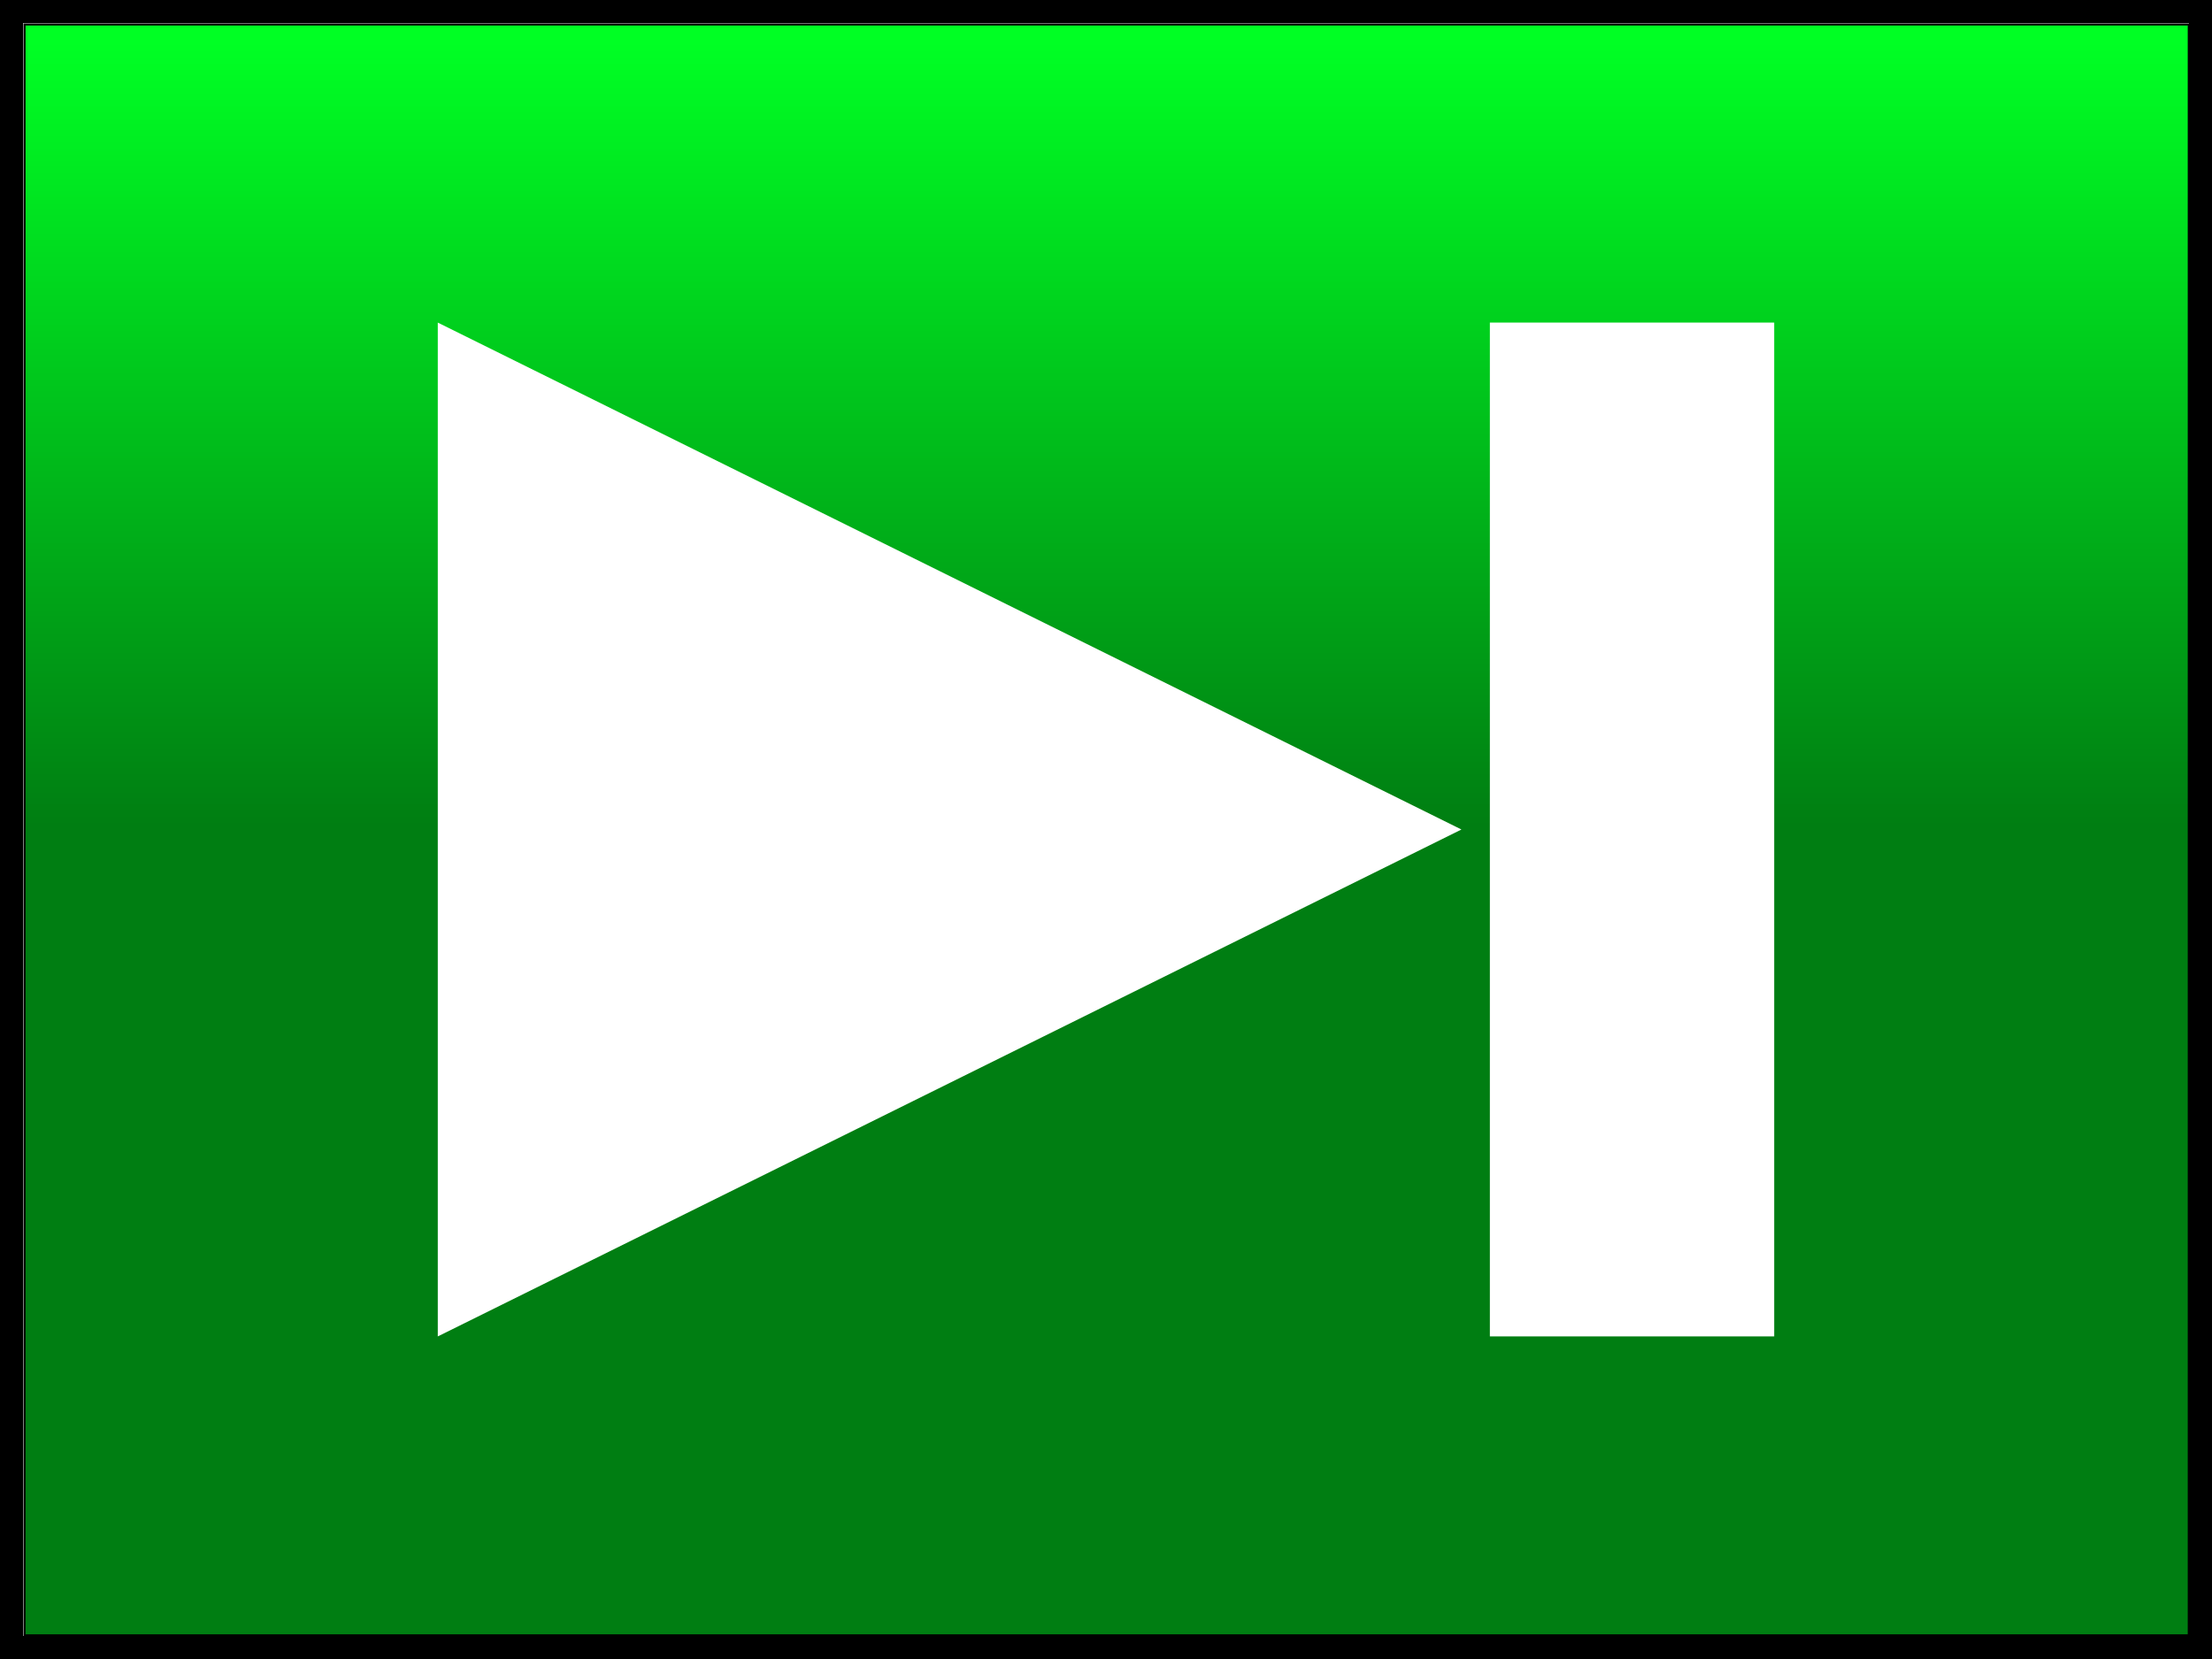
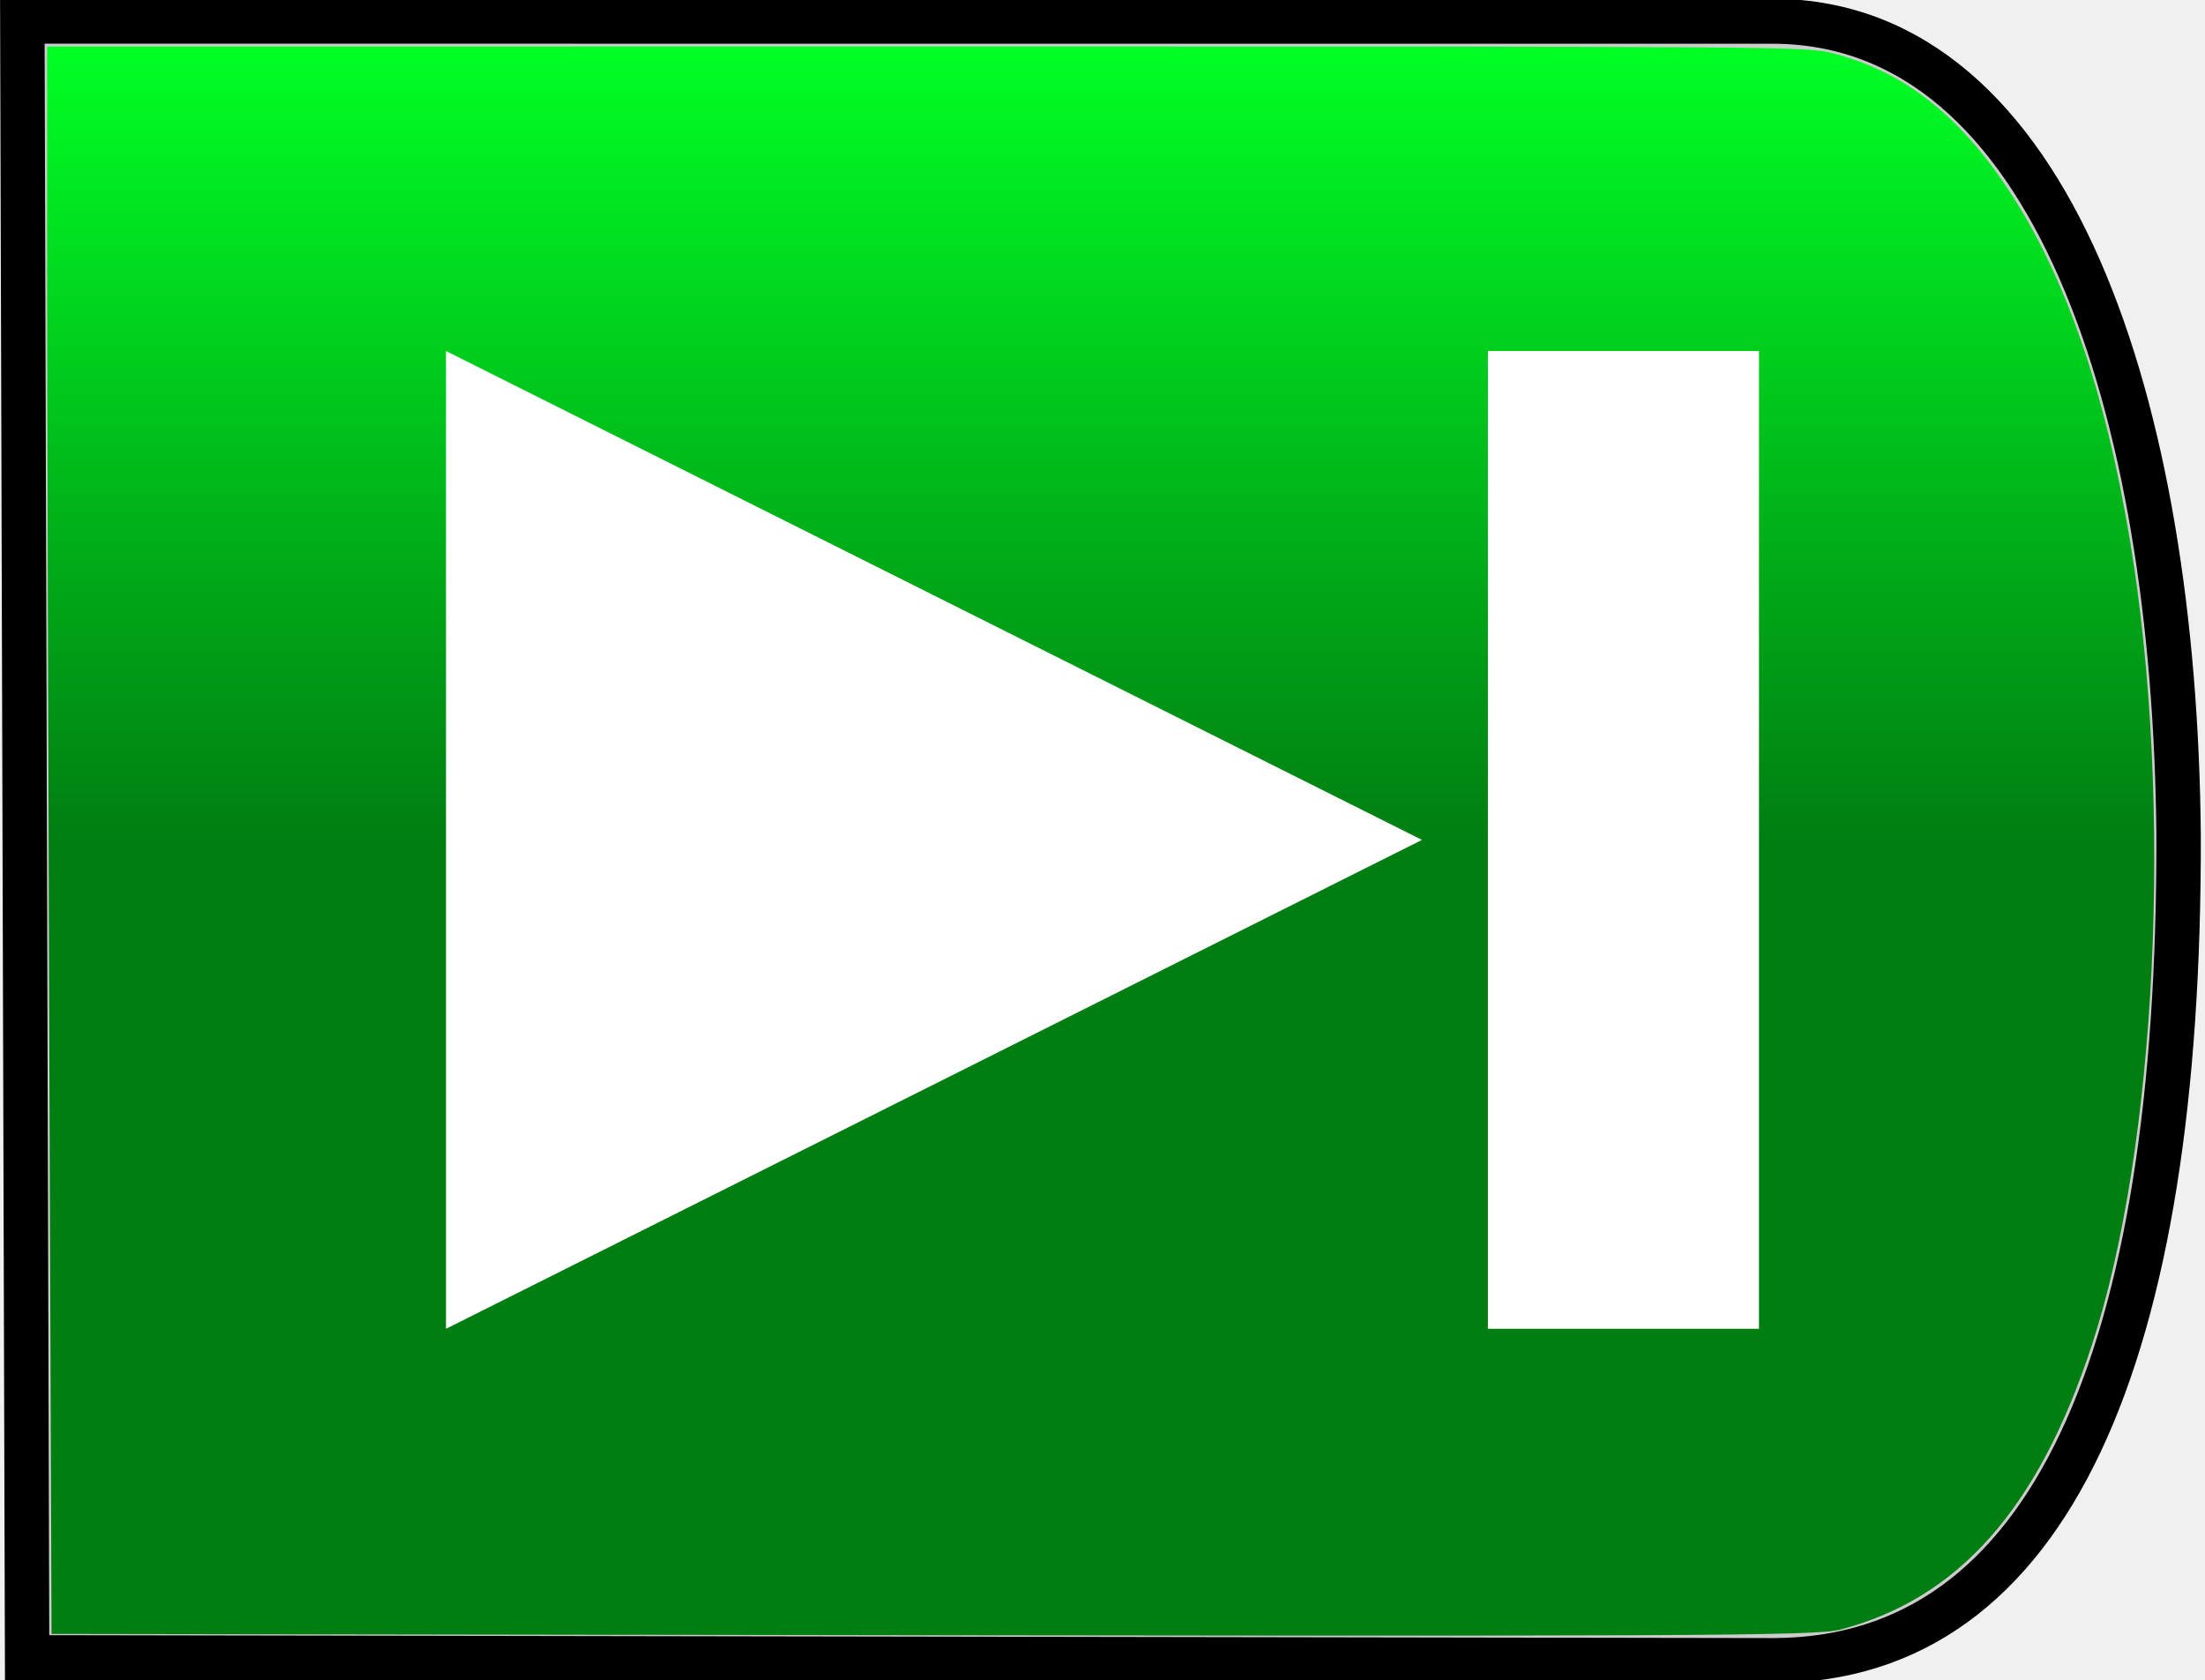
- <svg xmlns="http://www.w3.org/2000/svg" xmlns:xlink="http://www.w3.org/1999/xlink" width="48" height="36" id="svg2" version="1.1">
+ <svg xmlns="http://www.w3.org/2000/svg" xmlns:xlink="http://www.w3.org/1999/xlink" width="42" height="32" id="svg2" version="1.1">
  <defs id="defs4">
-     <linearGradient id="linearGradient3788">
-       <stop style="stop-color:#007e12;stop-opacity:1;" offset="0" id="stop3790" />
-       <stop style="stop-color:#00ff24;stop-opacity:1;" offset="1" id="stop3792" />
-     </linearGradient>
    <linearGradient id="linearGradient4190">
-       <stop style="stop-color:#000000;stop-opacity:1;" offset="0" id="stop4192" />
-       <stop style="stop-color:#000000;stop-opacity:0;" offset="1" id="stop4194" />
+       <stop style="stop-color:#007e12;stop-opacity:1;" offset="0" id="stop4192" />
+       <stop style="stop-color:#00ff24;stop-opacity:1;" offset="1" id="stop4194" />
    </linearGradient>
    <linearGradient id="linearGradient3830">
      <stop style="stop-color:#e9e9e9;stop-opacity:1;" offset="0" id="stop3832" />
      <stop style="stop-color:#ffffff;stop-opacity:1;" offset="1" id="stop3834" />
    </linearGradient>
    <linearGradient id="linearGradient3830-9">
      <stop id="stop3832-8" offset="0" style="stop-color:#e9e9e9;stop-opacity:1;" />
      <stop id="stop3834-0" offset="1" style="stop-color:#ffffff;stop-opacity:1;" />
    </linearGradient>
    <linearGradient id="linearGradient3830-6">
      <stop id="stop3832-5" offset="0" style="stop-color:#e9e9e9;stop-opacity:1;" />
      <stop id="stop3834-7" offset="1" style="stop-color:#ffffff;stop-opacity:1;" />
    </linearGradient>
    <linearGradient id="linearGradient3830-1">
      <stop id="stop3832-9" offset="0" style="stop-color:#e9e9e9;stop-opacity:1;" />
      <stop id="stop3834-1" offset="1" style="stop-color:#ffffff;stop-opacity:1;" />
    </linearGradient>
    <linearGradient id="linearGradient3830-96">
      <stop id="stop3832-4" offset="0" style="stop-color:#e9e9e9;stop-opacity:1;" />
      <stop id="stop3834-8" offset="1" style="stop-color:#ffffff;stop-opacity:1;" />
    </linearGradient>
    <linearGradient id="linearGradient3830-98">
      <stop id="stop3832-41" offset="0" style="stop-color:#e9e9e9;stop-opacity:1;" />
      <stop id="stop3834-5" offset="1" style="stop-color:#ffffff;stop-opacity:1;" />
    </linearGradient>
-     <linearGradient xlink:href="#linearGradient4190" id="linearGradient4196" x1="23.057" y1="17.92" x2="23.057" y2="-0.08" gradientUnits="userSpaceOnUse" />
    <linearGradient id="linearGradient3830-91">
      <stop id="stop3832-1" offset="0" style="stop-color:#e9e9e9;stop-opacity:1;" />
      <stop id="stop3834-9" offset="1" style="stop-color:#ffffff;stop-opacity:1;" />
    </linearGradient>
-     <linearGradient xlink:href="#linearGradient3788" id="linearGradient3794" x1="23.057" y1="17.92" x2="23.057" y2="0.92" gradientUnits="userSpaceOnUse" />
-     <linearGradient id="linearGradient3830-2">
-       <stop id="stop3832-90" offset="0" style="stop-color:#e9e9e9;stop-opacity:1;" />
+     <linearGradient id="linearGradient3830-10">
+       <stop id="stop3832-7" offset="0" style="stop-color:#e9e9e9;stop-opacity:1;" />
      <stop id="stop3834-4" offset="1" style="stop-color:#ffffff;stop-opacity:1;" />
    </linearGradient>
-     <linearGradient id="linearGradient3830-3">
-       <stop id="stop3832-0" offset="0" style="stop-color:#e9e9e9;stop-opacity:1;" />
-       <stop id="stop3834-2" offset="1" style="stop-color:#ffffff;stop-opacity:1;" />
-     </linearGradient>
-     <linearGradient id="linearGradient3830-1-1">
-       <stop style="stop-color:#e9e9e9;stop-opacity:1;" offset="0" id="stop3832-9-0" />
+     <linearGradient id="linearGradient3830-1-7">
+       <stop style="stop-color:#e9e9e9;stop-opacity:1;" offset="0" id="stop3832-9-4" />
      <stop style="stop-color:#ffffff;stop-opacity:1;" offset="1" id="stop3834-1-8" />
    </linearGradient>
-     <linearGradient id="linearGradient3830-6-9">
-       <stop style="stop-color:#e9e9e9;stop-opacity:1;" offset="0" id="stop3832-5-7" />
-       <stop style="stop-color:#ffffff;stop-opacity:1;" offset="1" id="stop3834-7-6" />
+     <linearGradient id="linearGradient3830-6-8">
+       <stop style="stop-color:#e9e9e9;stop-opacity:1;" offset="0" id="stop3832-5-6" />
+       <stop style="stop-color:#ffffff;stop-opacity:1;" offset="1" id="stop3834-7-1" />
    </linearGradient>
-     <linearGradient id="linearGradient3830-9-3">
-       <stop style="stop-color:#e9e9e9;stop-opacity:1;" offset="0" id="stop3832-8-9" />
-       <stop style="stop-color:#ffffff;stop-opacity:1;" offset="1" id="stop3834-0-8" />
+     <linearGradient id="linearGradient3830-9-9">
+       <stop style="stop-color:#e9e9e9;stop-opacity:1;" offset="0" id="stop3832-8-4" />
+       <stop style="stop-color:#ffffff;stop-opacity:1;" offset="1" id="stop3834-0-2" />
    </linearGradient>
-     <linearGradient id="linearGradient3830-32">
-       <stop id="stop3832-2" offset="0" style="stop-color:#e9e9e9;stop-opacity:1;" />
-       <stop id="stop3834-3" offset="1" style="stop-color:#ffffff;stop-opacity:1;" />
+     <linearGradient id="linearGradient3830-12">
+       <stop id="stop3832-85" offset="0" style="stop-color:#e9e9e9;stop-opacity:1;" />
+       <stop id="stop3834-52" offset="1" style="stop-color:#ffffff;stop-opacity:1;" />
    </linearGradient>
+     <linearGradient xlink:href="#linearGradient4190" id="linearGradient3817" x1="20.057" y1="16" x2="20.057" y2="0.92" gradientUnits="userSpaceOnUse" />
+     <linearGradient xlink:href="#linearGradient4190" id="linearGradient3827" x1="1.007" y1="16.039" x2="41.167" y2="16.039" gradientUnits="userSpaceOnUse" />
+     <linearGradient xlink:href="#linearGradient4190" id="linearGradient3855" gradientUnits="userSpaceOnUse" x1="20.271" y1="15.819" x2="20.271" y2="1.254" gradientTransform="matrix(0.9651524,0,0,1.001685,-29.19476,1006.399)" />
+     <linearGradient xlink:href="#linearGradient4190-2" id="linearGradient3855-7" gradientUnits="userSpaceOnUse" x1="20.271" y1="15.819" x2="20.271" y2="1.254" gradientTransform="matrix(0.9651524,0,0,1.001685,-29.19476,1006.399)" />
+     <linearGradient id="linearGradient4190-2">
+       <stop style="stop-color:#000000;stop-opacity:1;" offset="0" id="stop4192-6" />
+       <stop style="stop-color:#000000;stop-opacity:0;" offset="1" id="stop4194-5" />
+     </linearGradient>
+     <linearGradient xlink:href="#linearGradient4190-4" id="linearGradient3855-1" gradientUnits="userSpaceOnUse" x1="20.271" y1="15.819" x2="20.271" y2="1.254" gradientTransform="matrix(0.9651524,0,0,1.001685,-29.19476,1006.399)" />
+     <linearGradient id="linearGradient4190-4">
+       <stop style="stop-color:#000000;stop-opacity:1;" offset="0" id="stop4192-8" />
+       <stop style="stop-color:#000000;stop-opacity:0;" offset="1" id="stop4194-59" />
+     </linearGradient>
+     <linearGradient xlink:href="#linearGradient4190" id="linearGradient5122" x1="20.057" y1="16" x2="20.057" y2="0.92" gradientUnits="userSpaceOnUse" />
  </defs>
-   <g id="layer1" transform="translate(0.0574176,-1016.442)">
+   <g id="layer1" transform="translate(0.0574176,-1020.442)">
    <g id="layer1-0" transform="translate(7.880082,13.37945)" style="fill:#ff0000">
      <g transform="translate(41.52864,4.392373)" id="layer1-1" style="fill:#ff0000" />
      <g transform="translate(28.35312,-1.688067)" id="layer1-8" style="fill:#b3b3b3">
        <g transform="translate(-7.490485,3.030458)" id="layer1-13" style="fill:#cccccc">
-           <rect style="fill:#ffffff;fill-opacity:1;stroke:#000000;stroke-width:1;stroke-linejoin:miter;stroke-miterlimit:4;stroke-dasharray:none" id="rect4118" width="48" height="36" x="-28.8" y="1001.72" />
-           <path style="fill:url(#linearGradient3794);fill-opacity:1;stroke:#000000;stroke-width:0.045;stroke-linejoin:miter;stroke-miterlimit:4;stroke-dasharray:none" d="m 0.532,18.009 0,-17.478 23.482,0 23.482,0 0,17.478 0,17.478 -23.482,0 -23.482,0 0,-17.478 z" id="path3018" transform="translate(-28.80014,1001.72)" />
-           <g transform="translate(9.001443,-1.423898)" id="layer1-7">
-             <g transform="translate(-28.30158,-20.21828)" id="layer1-6">
-               <g style="fill:#ff0000" transform="translate(7.880082,13.37945)" id="layer1-0-6">
-                 <path style="fill:#ffffff;stroke:#b3b3b3;stroke-width:0;stroke-linecap:butt;stroke-linejoin:miter;stroke-miterlimit:4;stroke-opacity:1;stroke-dasharray:none" d="m -7.88,1016.983 22.213,11 -22.213,11 z" id="path2996" />
-                 <g style="fill:#ff0000" id="layer1-1-0" transform="translate(41.52864,4.392373)" />
-                 <g style="fill:#ffffff" id="layer1-2" transform="matrix(0.6170213,0,0,0.6111095,12.48162,396.4853)">
-                   <rect style="fill:#ffffff;fill-opacity:1;stroke:#b3b3b3;stroke-width:0;stroke-linejoin:miter;stroke-miterlimit:4;stroke-dasharray:none" id="rect3899-3" width="10" height="36" x="4" y="1015.362" />
+           <g style="fill:#cccccc" id="g3911-4" transform="translate(10.73287,-10.92227)" />
+           <g id="g3911" transform="matrix(-1.021763,0,0,1.034844,-16.15232,-36.15313)">
+             <path id="path3819" d="m -21.891,1037.547 c -1.141,-0.174 -2.422,-0.884 -3.159,-1.752 -1.937,-2.281 -2.964,-6.204 -3.097,-11.84 -0.112,-4.727 0.416,-8.634 1.575,-11.665 0.856,-2.235 2.247,-3.962 3.698,-4.589 0.932,-0.402 -0.254,-0.377 17.31,-0.378 l 17.559,0.134 -0.086,15.015 -0.003,14.792 -11.803,0.31 c -12.991,0.052 -21.543,0.043 -21.994,-0.026 l 0,0 z" style="fill:url(#linearGradient3855);fill-opacity:1;stroke:#000000;stroke-width:0.062;stroke-linejoin:miter;stroke-miterlimit:4;stroke-dasharray:none" />
+             <path id="rect4118" d="m 11.962,1007.183 -0.089,30.124 -32.578,0.054 c -5.142,-0.028 -7.554,-5.62 -7.53,-15.193 0.07,-7.851 2.343,-14.945 7.53,-14.984 z" style="fill-opacity:1;stroke:#000000;stroke-width:0.828;stroke-linejoin:miter;stroke-miterlimit:4" />
+             <path style="fill:url(#linearGradient5122);fill-opacity:1;stroke:none" d="M 12.004,31.143 0.982,31.126 0.94,20.13 C 0.917,14.083 0.898,7.278 0.898,5.01 l 0,-4.125 16.752,0 c 16.589,0 16.757,0.001 17.252,0.127 1.33,0.339 2.379,1.146 3.321,2.553 1.107,1.654 1.878,3.873 2.356,6.78 0.819,4.981 0.505,11.502 -0.737,15.288 -1.018,3.105 -2.536,4.82 -4.788,5.41 -0.468,0.123 -2.559,0.132 -23.049,0.099 l 0,0 z" id="path5114" transform="matrix(-0.9787005,0,0,0.9663293,12.37843,1006.793)" />
+             <g id="layer1-05" transform="matrix(0.9553542,0,0,0.945957,0.4771545,58.19842)">
+               <g id="layer1-4" transform="matrix(-0.8573551,0,0,0.8649223,5.775019,116.6672)">
+                 <g id="layer1-0-6" transform="translate(-20.69174,14.83933)" style="fill:#ff0000">
+                   <path id="path2996" d="m 23.048,1017.567 22.213,11 -22.213,11 z" style="fill:#ffffff;stroke:#b3b3b3;stroke-width:0;stroke-linecap:butt;stroke-linejoin:miter;stroke-miterlimit:4;stroke-opacity:1;stroke-dasharray:none" />
+                   <g transform="translate(41.52864,4.392373)" id="layer1-1-3" style="fill:#ff0000" />
+                   <g transform="matrix(0.6170213,0,0,0.6111095,12.48162,396.4853)" id="layer1-2" style="fill:#ffffff">
+                     <rect y="1016.318" x="55.557" height="36" width="10" id="rect3899-3" style="fill:#ffffff;fill-opacity:1;stroke:#b3b3b3;stroke-width:0;stroke-linejoin:miter;stroke-miterlimit:4;stroke-dasharray:none" />
+                   </g>
                </g>
              </g>
            </g>
          </g>
        </g>
      </g>
    </g>
  </g>
</svg>
